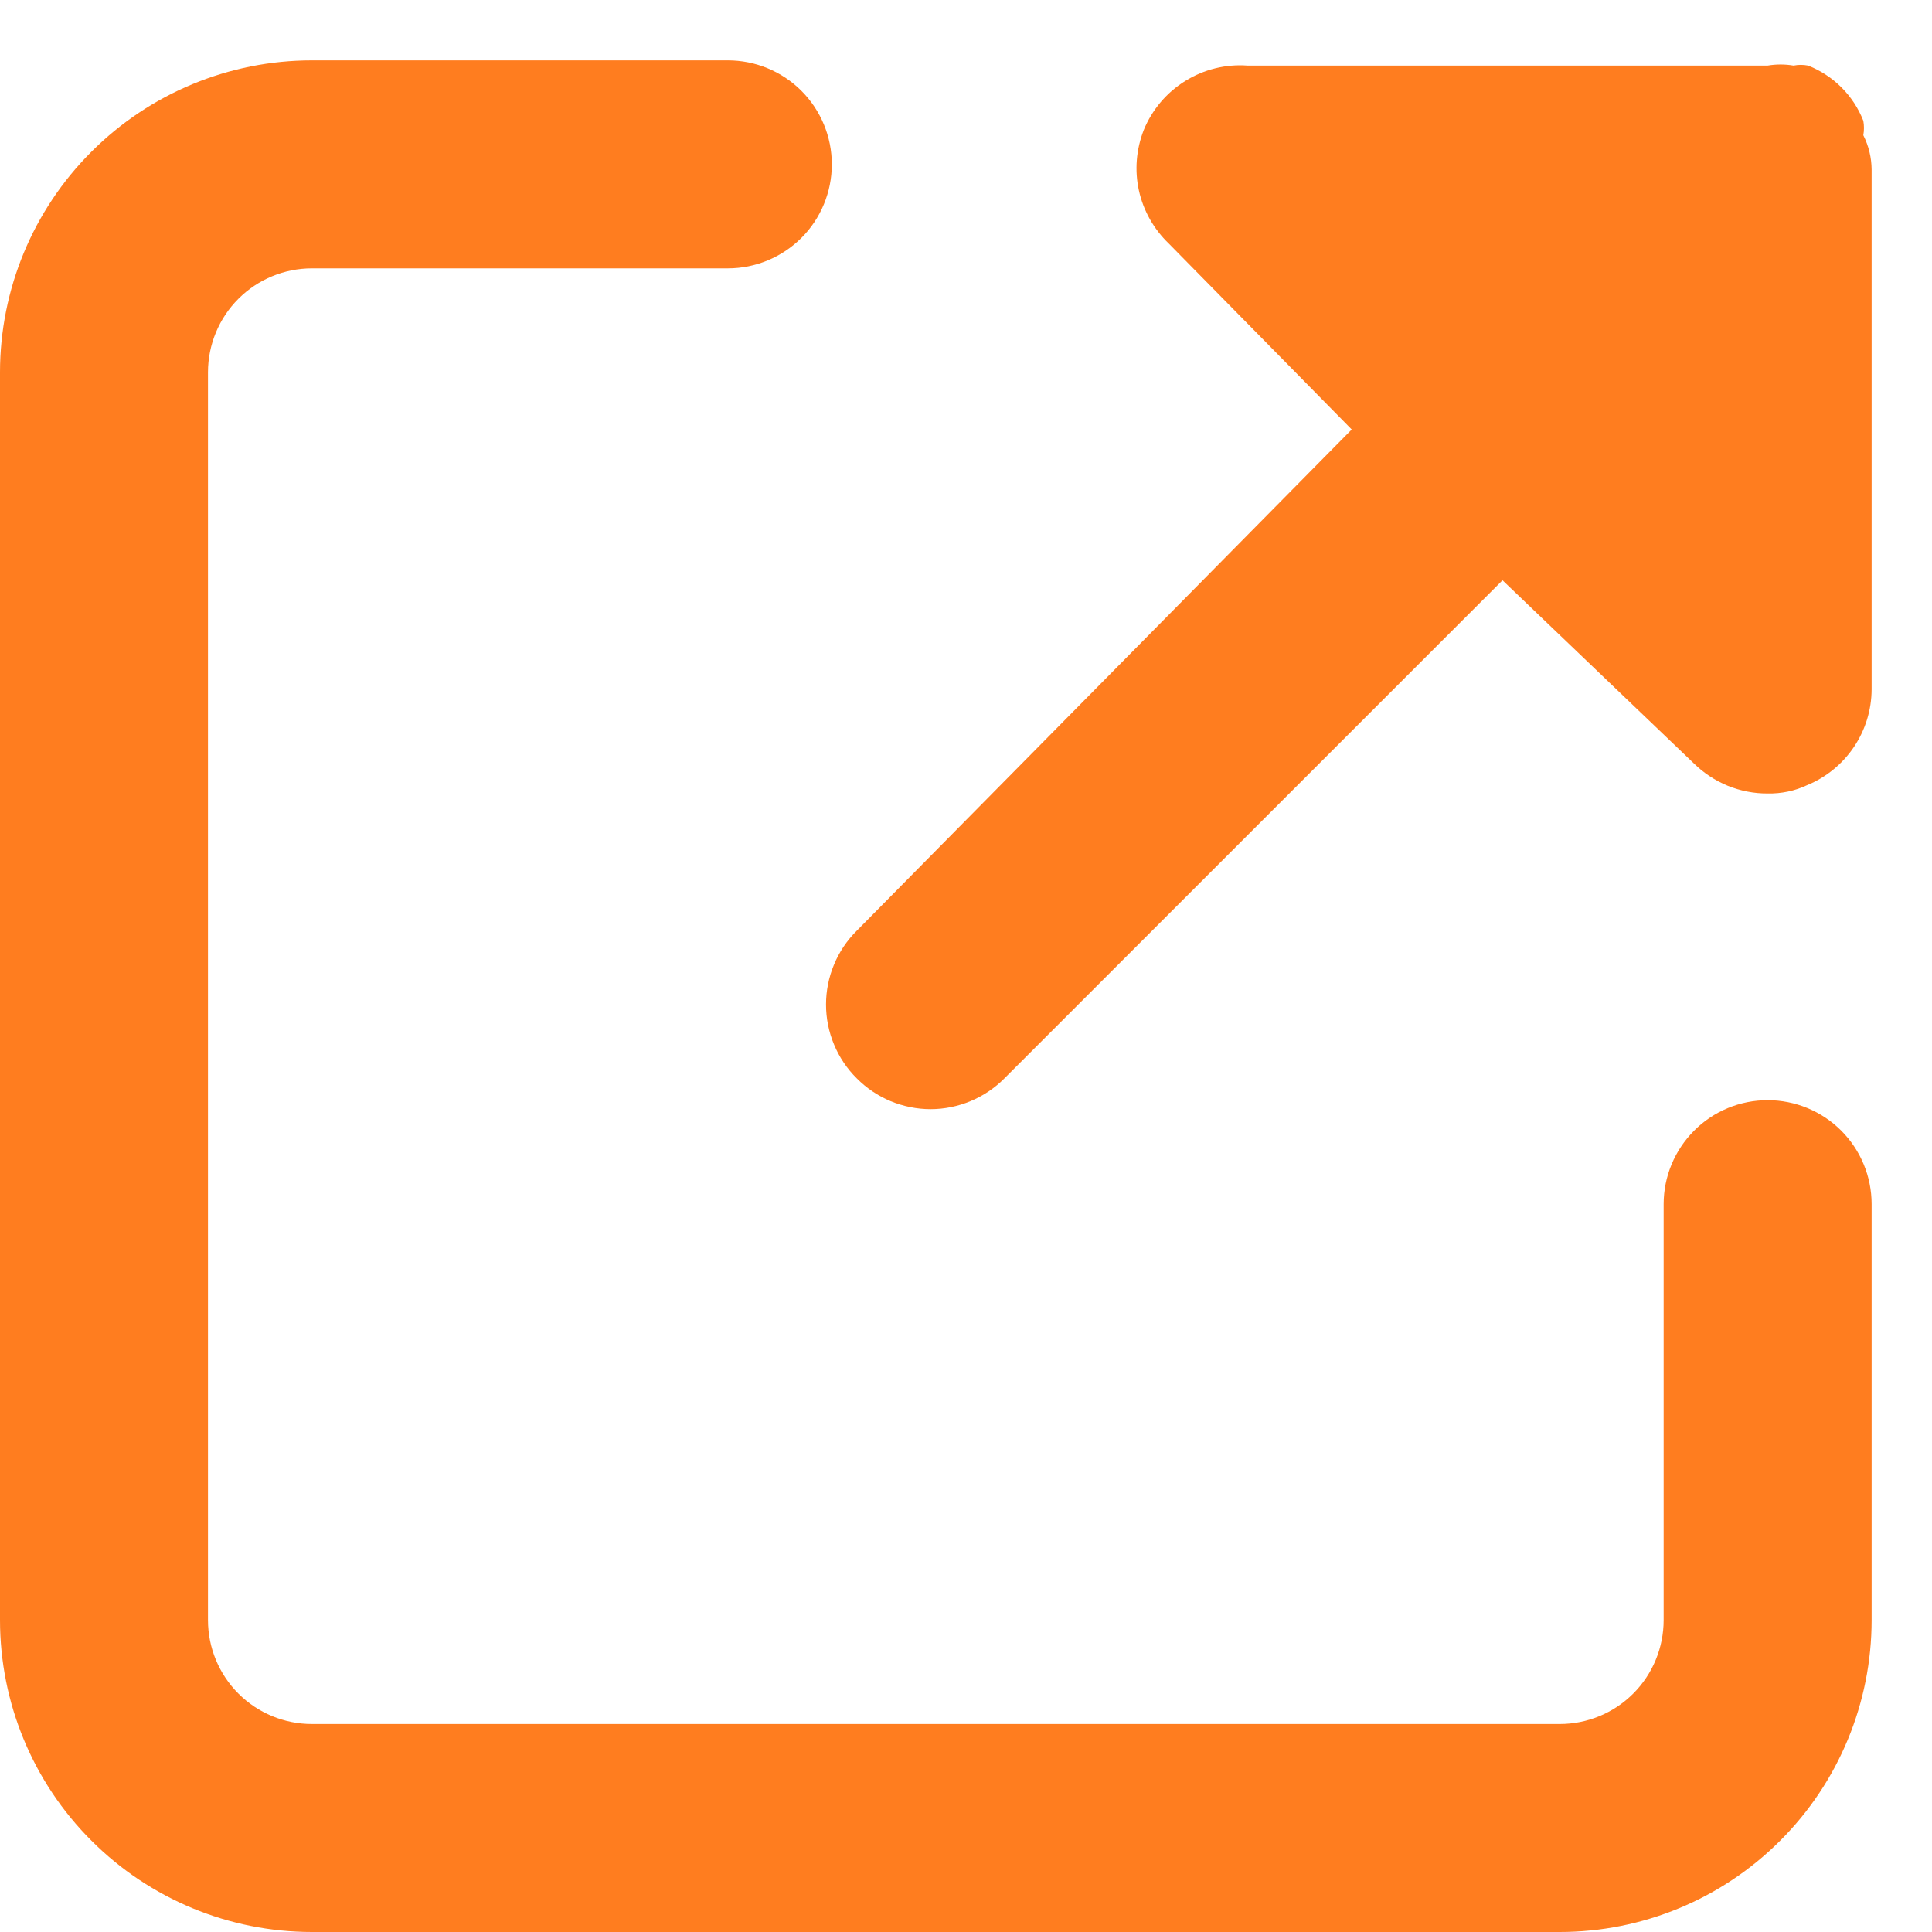
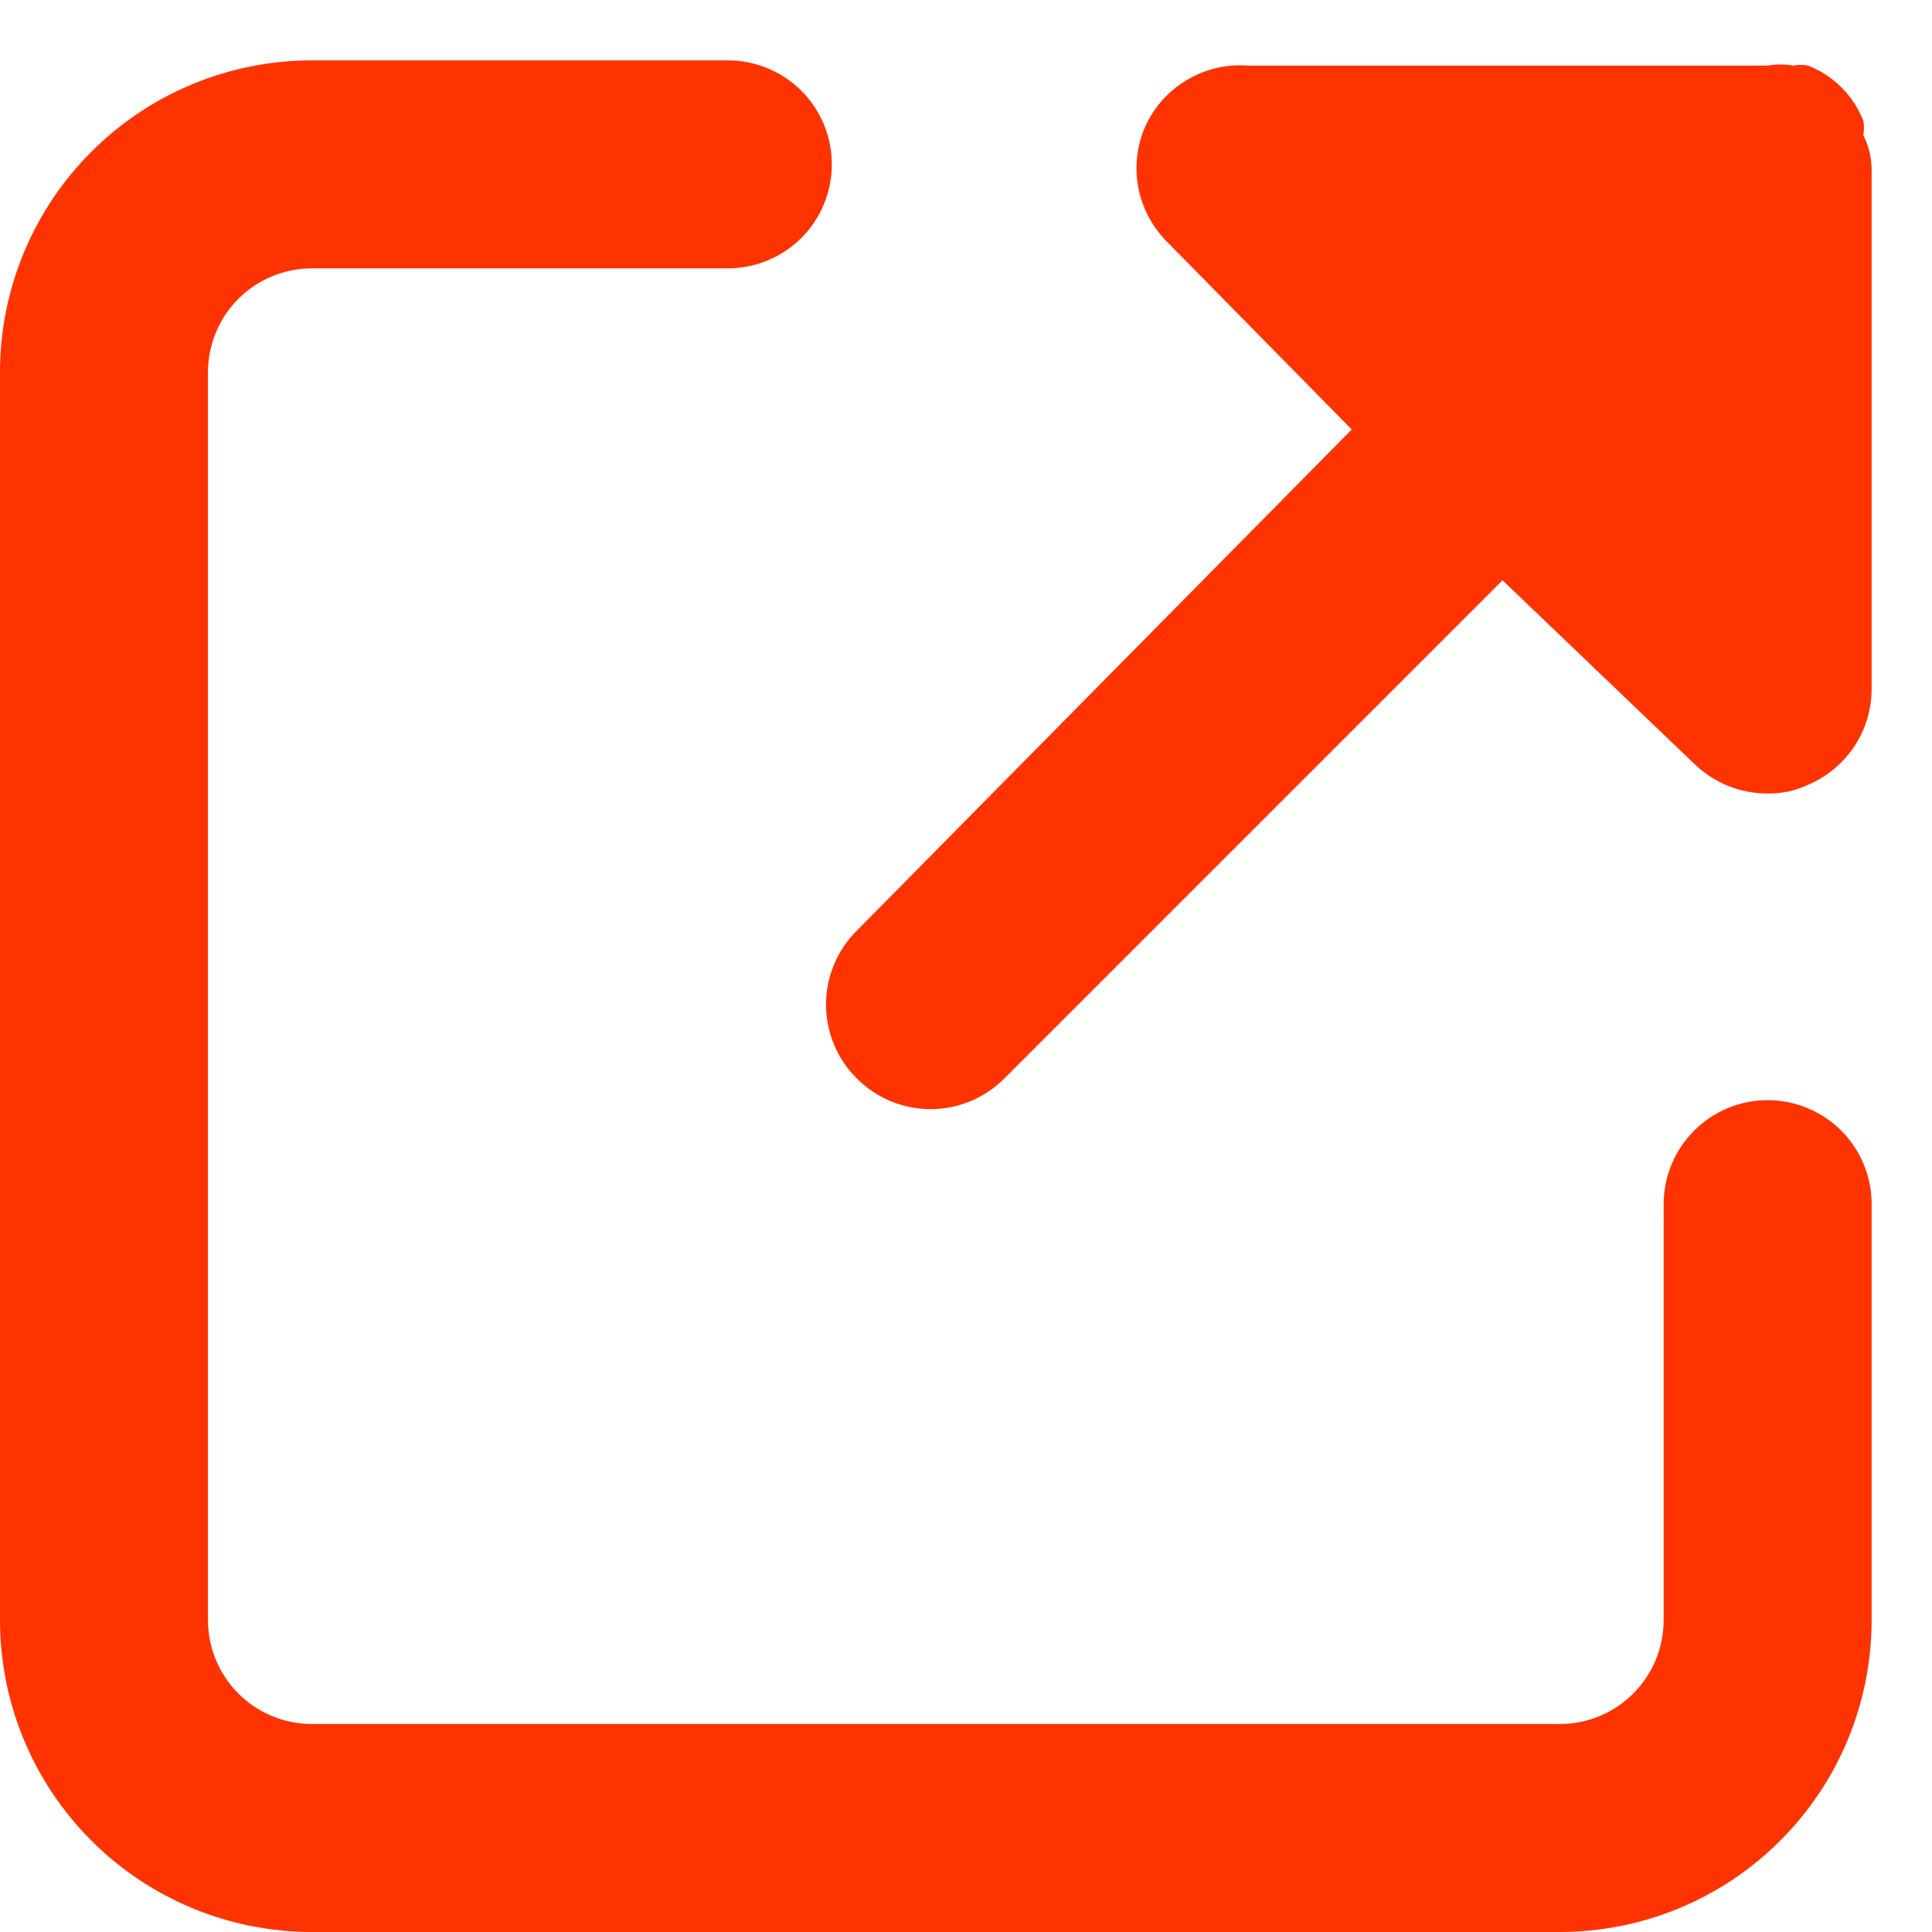
<svg xmlns="http://www.w3.org/2000/svg" width="20" height="20" viewBox="0 0 20 20" fill="none">
-   <path d="M16.146 20H3.229C2.373 20 1.551 19.66 0.946 19.054C0.34 18.449 0 17.627 0 16.771V3.854C0 2.998 0.34 2.176 0.946 1.571C1.551 0.965 2.373 0.625 3.229 0.625H7.535C7.82 0.625 8.094 0.738 8.296 0.94C8.498 1.142 8.611 1.416 8.611 1.701C8.611 1.987 8.498 2.261 8.296 2.463C8.094 2.664 7.82 2.778 7.535 2.778H3.229C2.944 2.778 2.67 2.891 2.468 3.093C2.266 3.295 2.153 3.569 2.153 3.854V16.771C2.153 17.056 2.266 17.33 2.468 17.532C2.67 17.734 2.944 17.847 3.229 17.847H16.146C16.431 17.847 16.705 17.734 16.907 17.532C17.109 17.33 17.222 17.056 17.222 16.771V12.465C17.222 12.18 17.336 11.906 17.538 11.704C17.739 11.502 18.013 11.389 18.299 11.389C18.584 11.389 18.858 11.502 19.06 11.704C19.262 11.906 19.375 12.18 19.375 12.465V16.771C19.375 17.627 19.035 18.449 18.429 19.054C17.824 19.66 17.002 20 16.146 20Z" fill="#FF7D1F" />
-   <path d="M19.375 1.755V7.137C19.374 7.35 19.31 7.557 19.191 7.734C19.072 7.91 18.904 8.047 18.707 8.128C18.58 8.188 18.439 8.217 18.298 8.214C18.157 8.215 18.016 8.187 17.885 8.134C17.754 8.08 17.635 8.001 17.534 7.902L15.554 6.007L10.398 11.163C10.298 11.264 10.178 11.344 10.047 11.399C9.916 11.453 9.776 11.482 9.633 11.482C9.491 11.482 9.351 11.453 9.219 11.399C9.088 11.344 8.969 11.264 8.869 11.163C8.768 11.063 8.688 10.944 8.634 10.813C8.579 10.682 8.551 10.541 8.551 10.399C8.551 10.257 8.579 10.116 8.634 9.985C8.688 9.854 8.768 9.735 8.869 9.635L13.993 4.446L12.098 2.52C11.944 2.372 11.836 2.181 11.79 1.972C11.744 1.763 11.762 1.546 11.84 1.346C11.926 1.136 12.076 0.958 12.27 0.838C12.463 0.718 12.69 0.662 12.916 0.679H18.298C18.387 0.664 18.478 0.664 18.567 0.679C18.617 0.669 18.668 0.669 18.718 0.679C18.847 0.73 18.965 0.807 19.063 0.905C19.161 1.003 19.238 1.12 19.289 1.25C19.298 1.299 19.298 1.35 19.289 1.4C19.345 1.51 19.374 1.632 19.375 1.755Z" fill="#FF7D1F" />
+   <path d="M16.146 20H3.229C2.373 20 1.551 19.66 0.946 19.054C0.34 18.449 0 17.627 0 16.771V3.854C0 2.998 0.34 2.176 0.946 1.571C1.551 0.965 2.373 0.625 3.229 0.625H7.535C7.82 0.625 8.094 0.738 8.296 0.94C8.498 1.142 8.611 1.416 8.611 1.701C8.611 1.987 8.498 2.261 8.296 2.463C8.094 2.664 7.82 2.778 7.535 2.778H3.229C2.944 2.778 2.67 2.891 2.468 3.093C2.266 3.295 2.153 3.569 2.153 3.854V16.771C2.153 17.056 2.266 17.33 2.468 17.532C2.67 17.734 2.944 17.847 3.229 17.847H16.146C16.431 17.847 16.705 17.734 16.907 17.532C17.109 17.33 17.222 17.056 17.222 16.771V12.465C17.222 12.18 17.336 11.906 17.538 11.704C17.739 11.502 18.013 11.389 18.299 11.389C18.584 11.389 18.858 11.502 19.06 11.704C19.262 11.906 19.375 12.18 19.375 12.465V16.771C19.375 17.627 19.035 18.449 18.429 19.054C17.824 19.66 17.002 20 16.146 20Z" fill="#ff3300" />
+   <path d="M19.375 1.755V7.137C19.374 7.35 19.31 7.557 19.191 7.734C19.072 7.91 18.904 8.047 18.707 8.128C18.58 8.188 18.439 8.217 18.298 8.214C18.157 8.215 18.016 8.187 17.885 8.134C17.754 8.08 17.635 8.001 17.534 7.902L15.554 6.007L10.398 11.163C10.298 11.264 10.178 11.344 10.047 11.399C9.916 11.453 9.776 11.482 9.633 11.482C9.491 11.482 9.351 11.453 9.219 11.399C9.088 11.344 8.969 11.264 8.869 11.163C8.768 11.063 8.688 10.944 8.634 10.813C8.579 10.682 8.551 10.541 8.551 10.399C8.551 10.257 8.579 10.116 8.634 9.985C8.688 9.854 8.768 9.735 8.869 9.635L13.993 4.446L12.098 2.52C11.944 2.372 11.836 2.181 11.79 1.972C11.744 1.763 11.762 1.546 11.84 1.346C11.926 1.136 12.076 0.958 12.27 0.838C12.463 0.718 12.69 0.662 12.916 0.679H18.298C18.387 0.664 18.478 0.664 18.567 0.679C18.617 0.669 18.668 0.669 18.718 0.679C18.847 0.73 18.965 0.807 19.063 0.905C19.161 1.003 19.238 1.12 19.289 1.25C19.298 1.299 19.298 1.35 19.289 1.4C19.345 1.51 19.374 1.632 19.375 1.755Z" fill="#ff3300" />
</svg>
